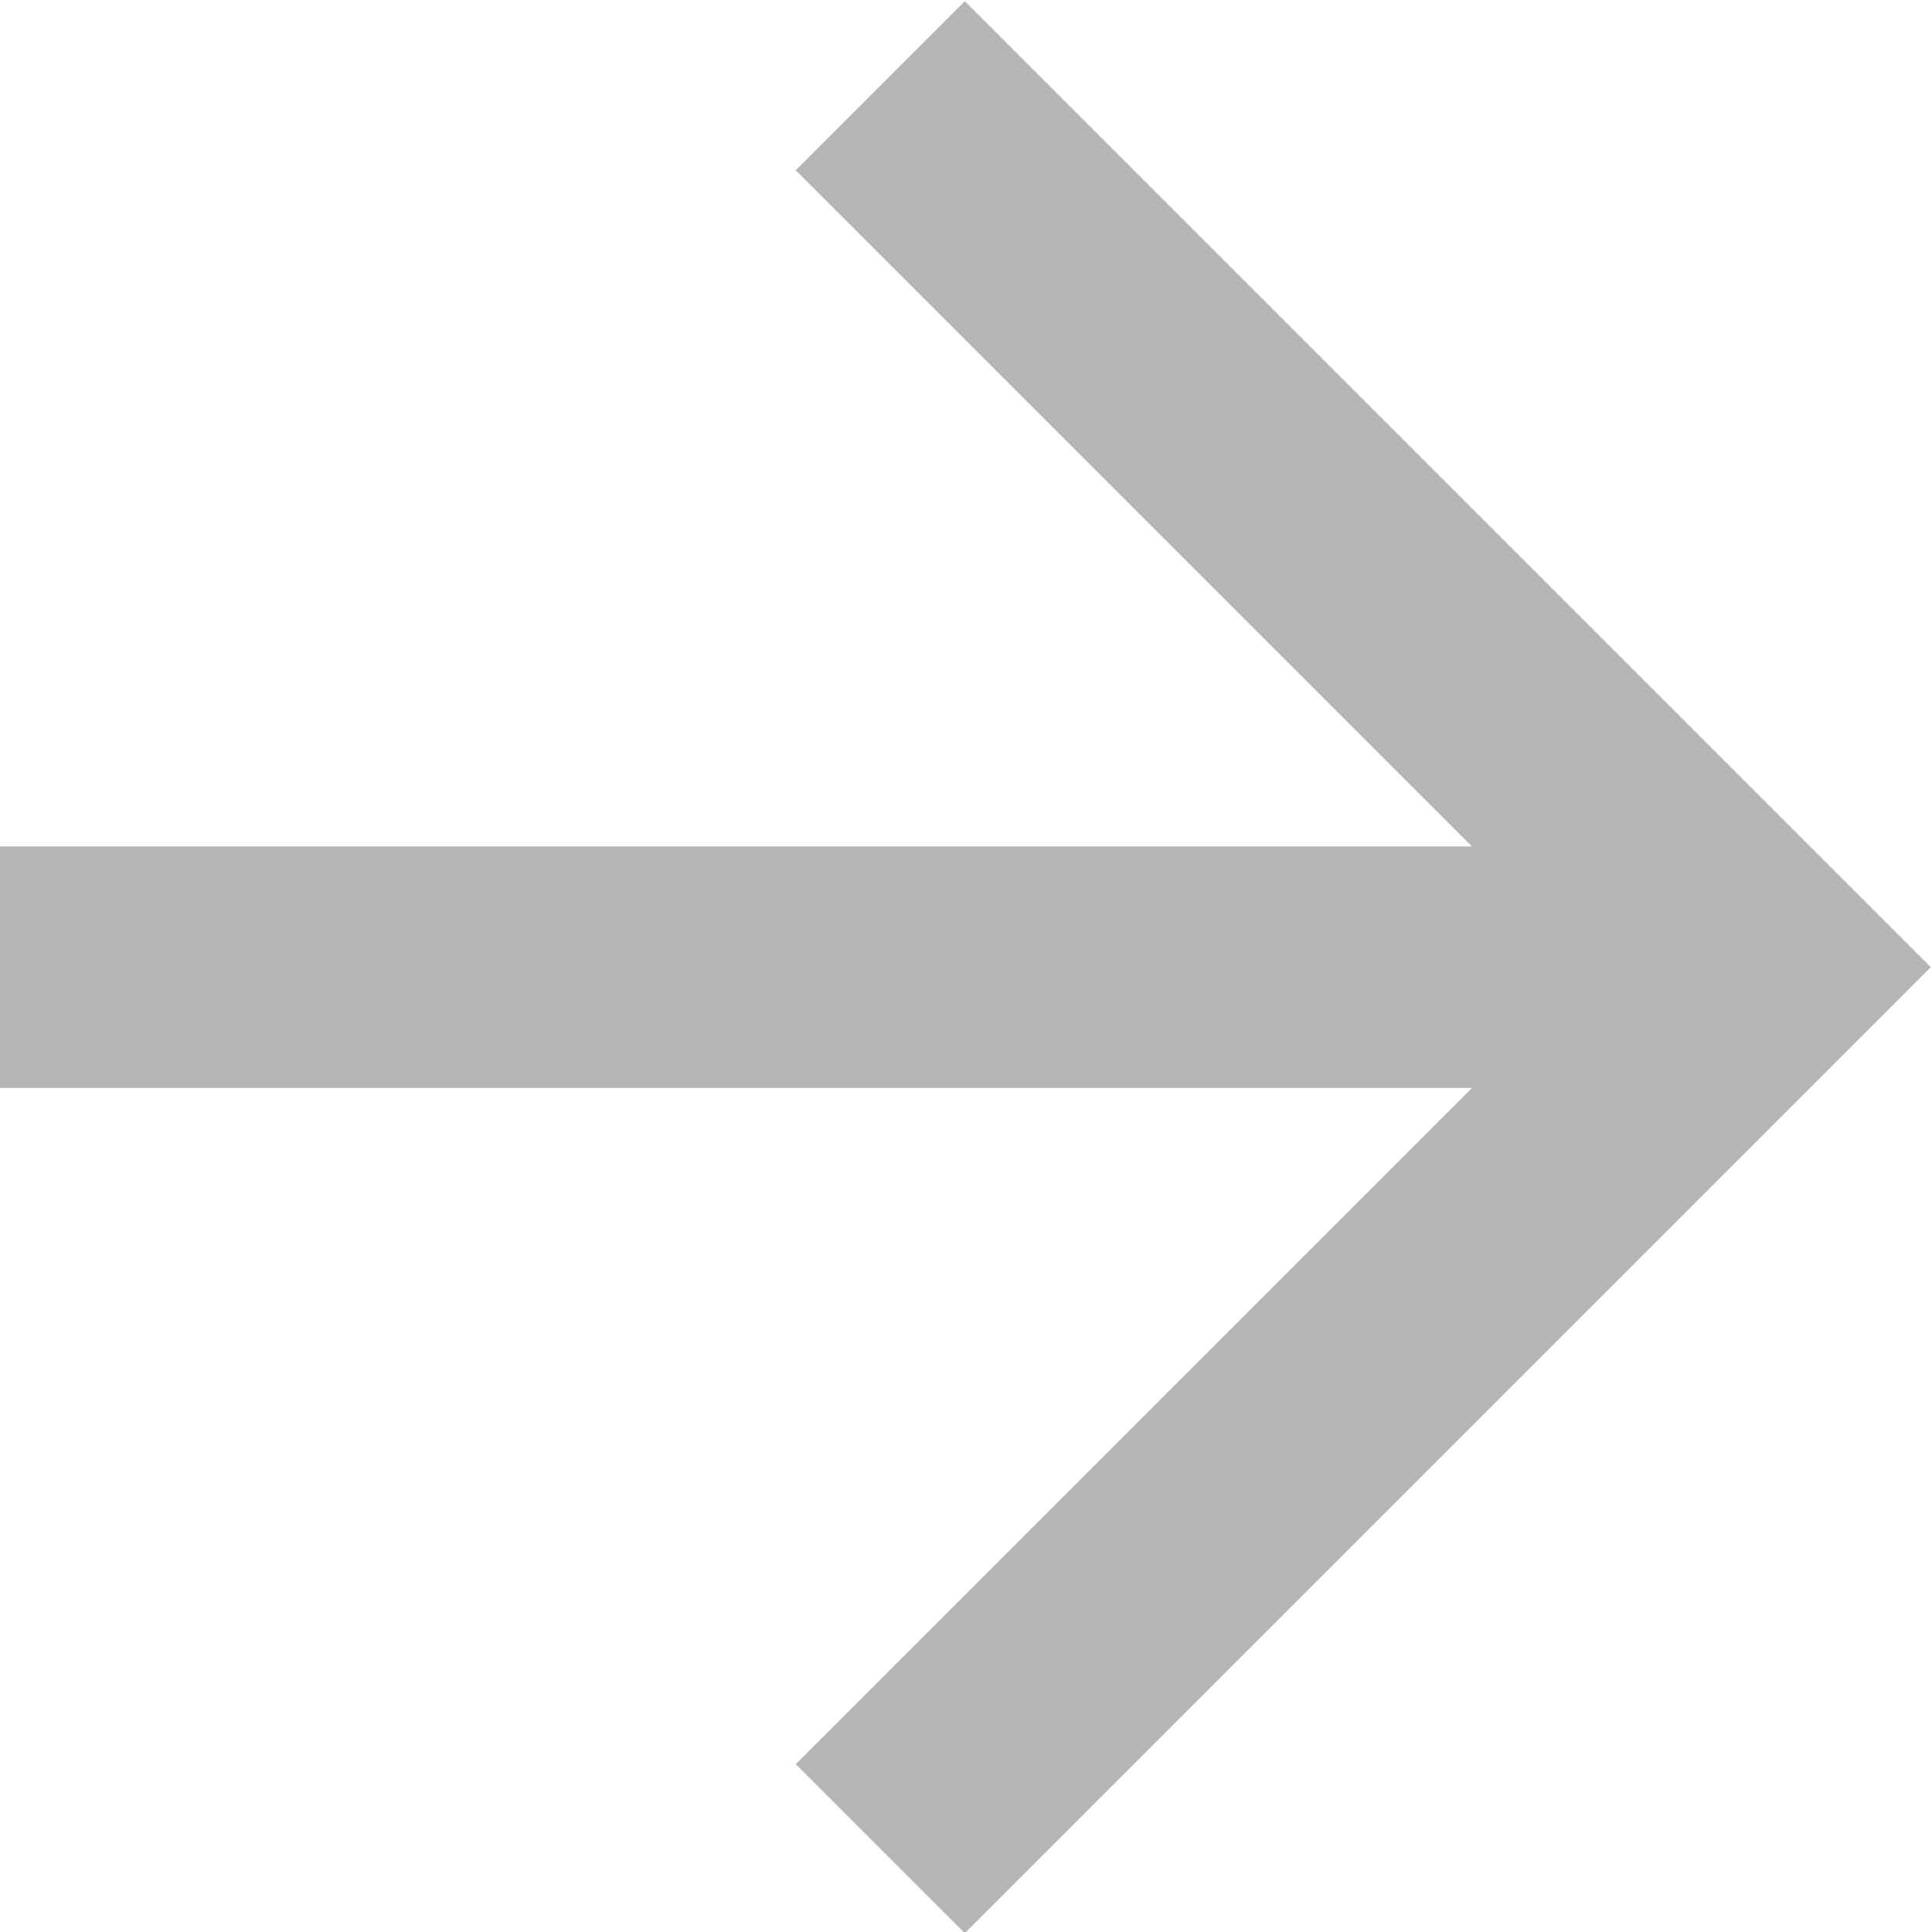
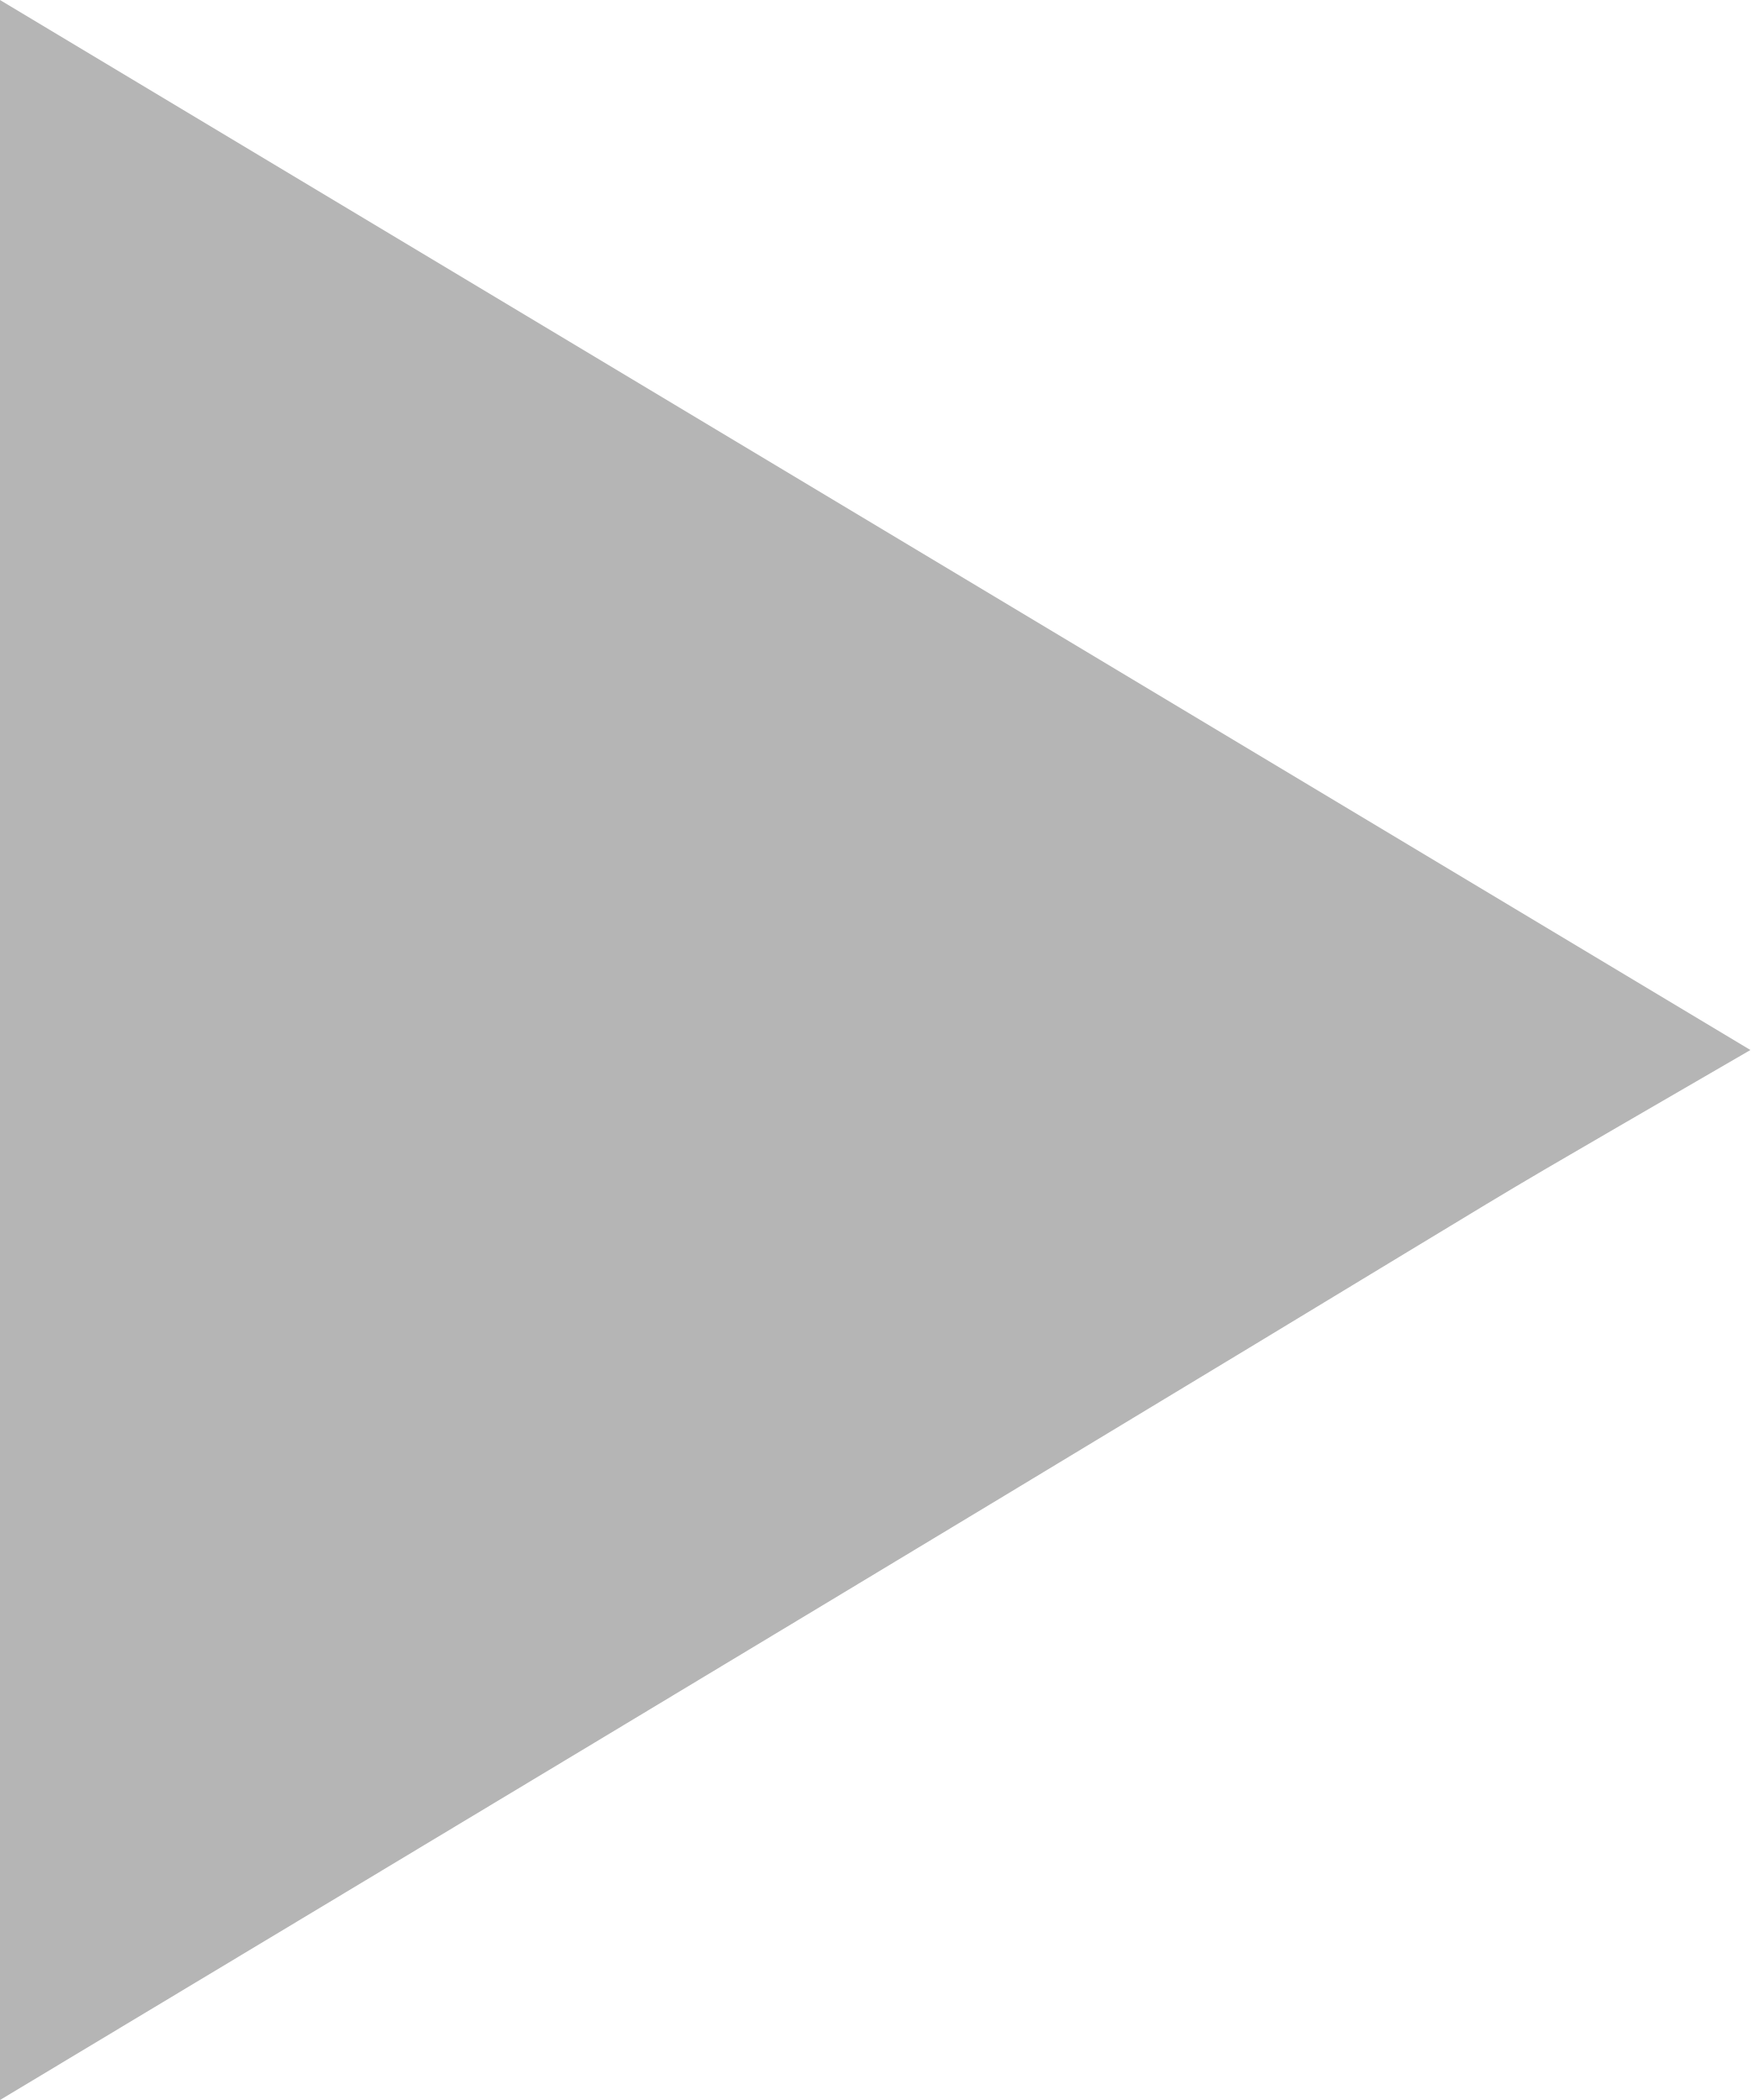
- <svg xmlns="http://www.w3.org/2000/svg" width="16" height="16" viewBox="0 0 16 16">
+ <svg xmlns="http://www.w3.org/2000/svg" width="10" height="12" viewBox="0 0 10 12">
  <defs>
    <style>
      .cls-1 {
        fill: #b5b5b5;
        fill-rule: evenodd;
      }
    </style>
  </defs>
-   <path id="Forma_1" data-name="Forma 1" class="cls-1" d="M1272.77,1261.35h12.2l-5.6,5.6,1.4,1.4,8-8-8-8-1.4,1.4,5.6,5.6h-12.2v2Z" transform="translate(-1272.78 -1252.34)" />
+   <path id="navItemB5.svg" class="cls-1" d="M1,2L11,8c-2.653,1.541.71-.433-10,6V2Z" transform="translate(-1 -2)" />
</svg>
